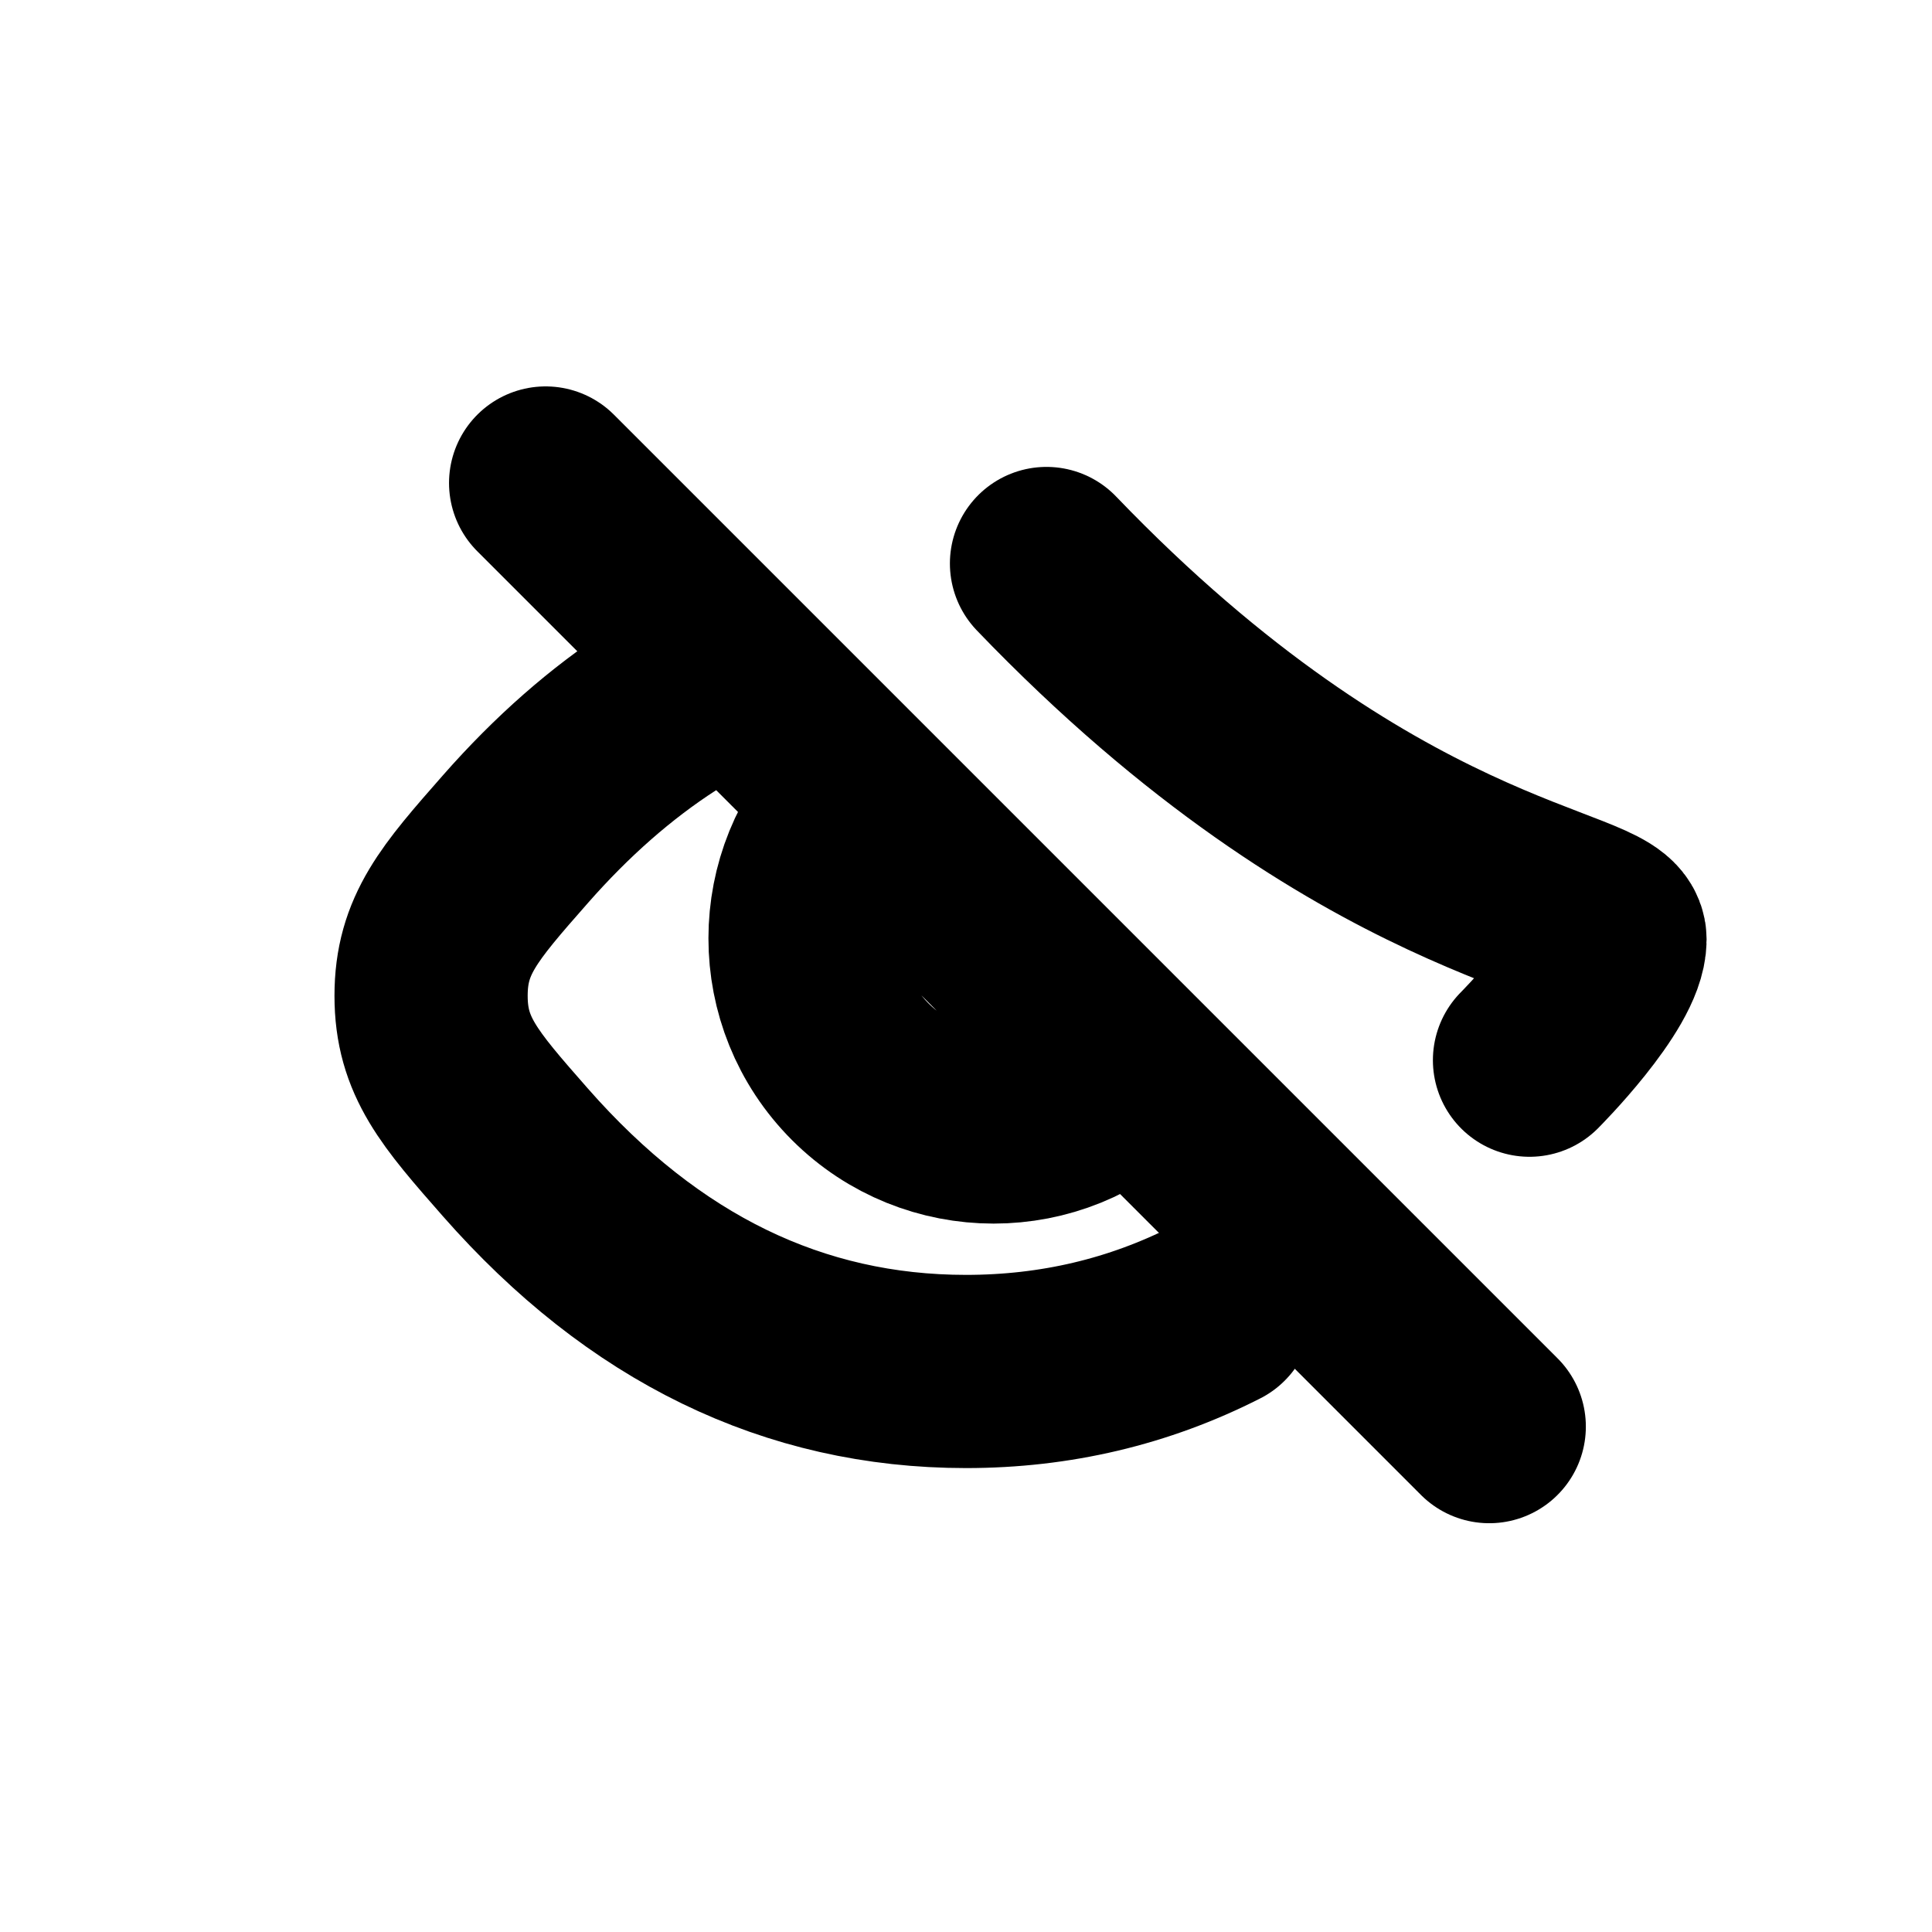
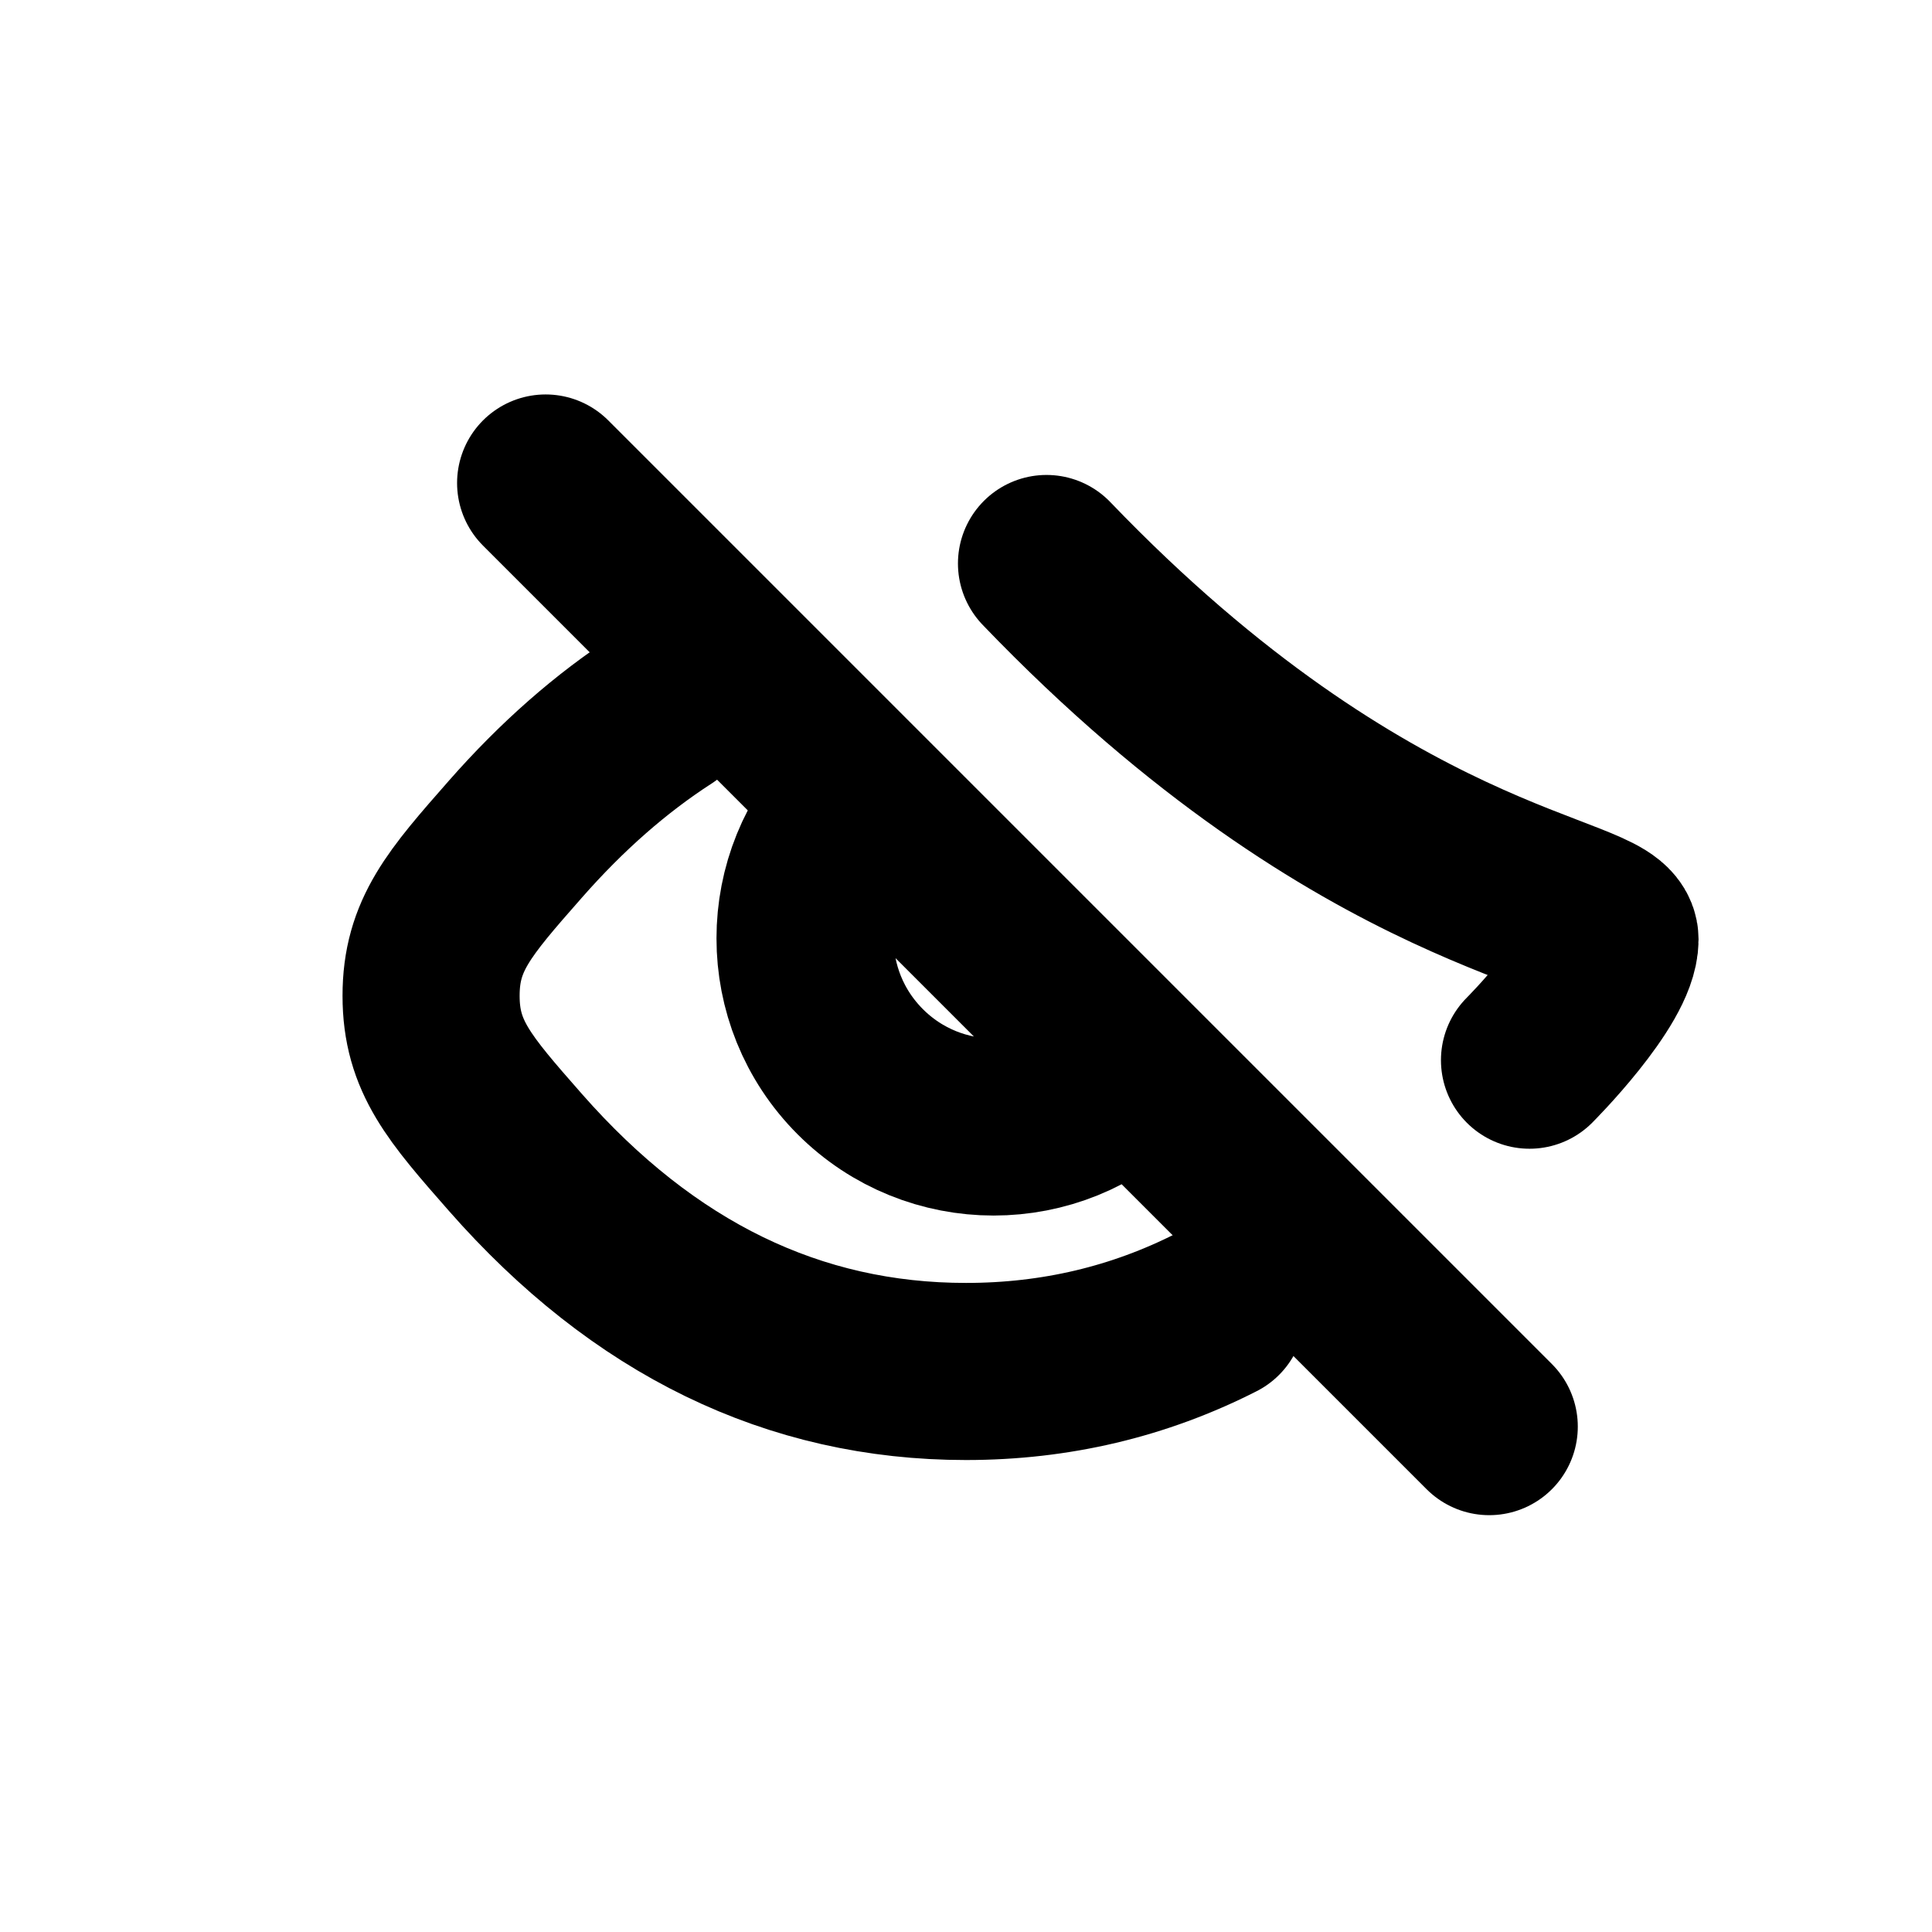
<svg xmlns="http://www.w3.org/2000/svg" width="22" height="22" viewBox="0 0 24 24">
-   <g fill="none" stroke="#000" stroke-linecap="round" stroke-linejoin="round" stroke-width="2.4">
+   <g fill="none" stroke="#000" stroke-linecap="round" stroke-linejoin="round" stroke-width="2.2">
    <path d="M6.778 6L18.5 17.722M10.687 10A2.342 2.342 0 1 0 14 13.314" />
    <path d="M13 7c4 4.167 7 4.17 7 4.67s-1 1.5-1 1.5M8.242 8.81q-.973.628-1.84 1.615c-.698.794-1.047 1.191-1.047 1.945s.35 1.151 1.047 1.945Q8.793 17.037 12 17.037q1.665 0 3.111-.735" />
  </g>
</svg>
